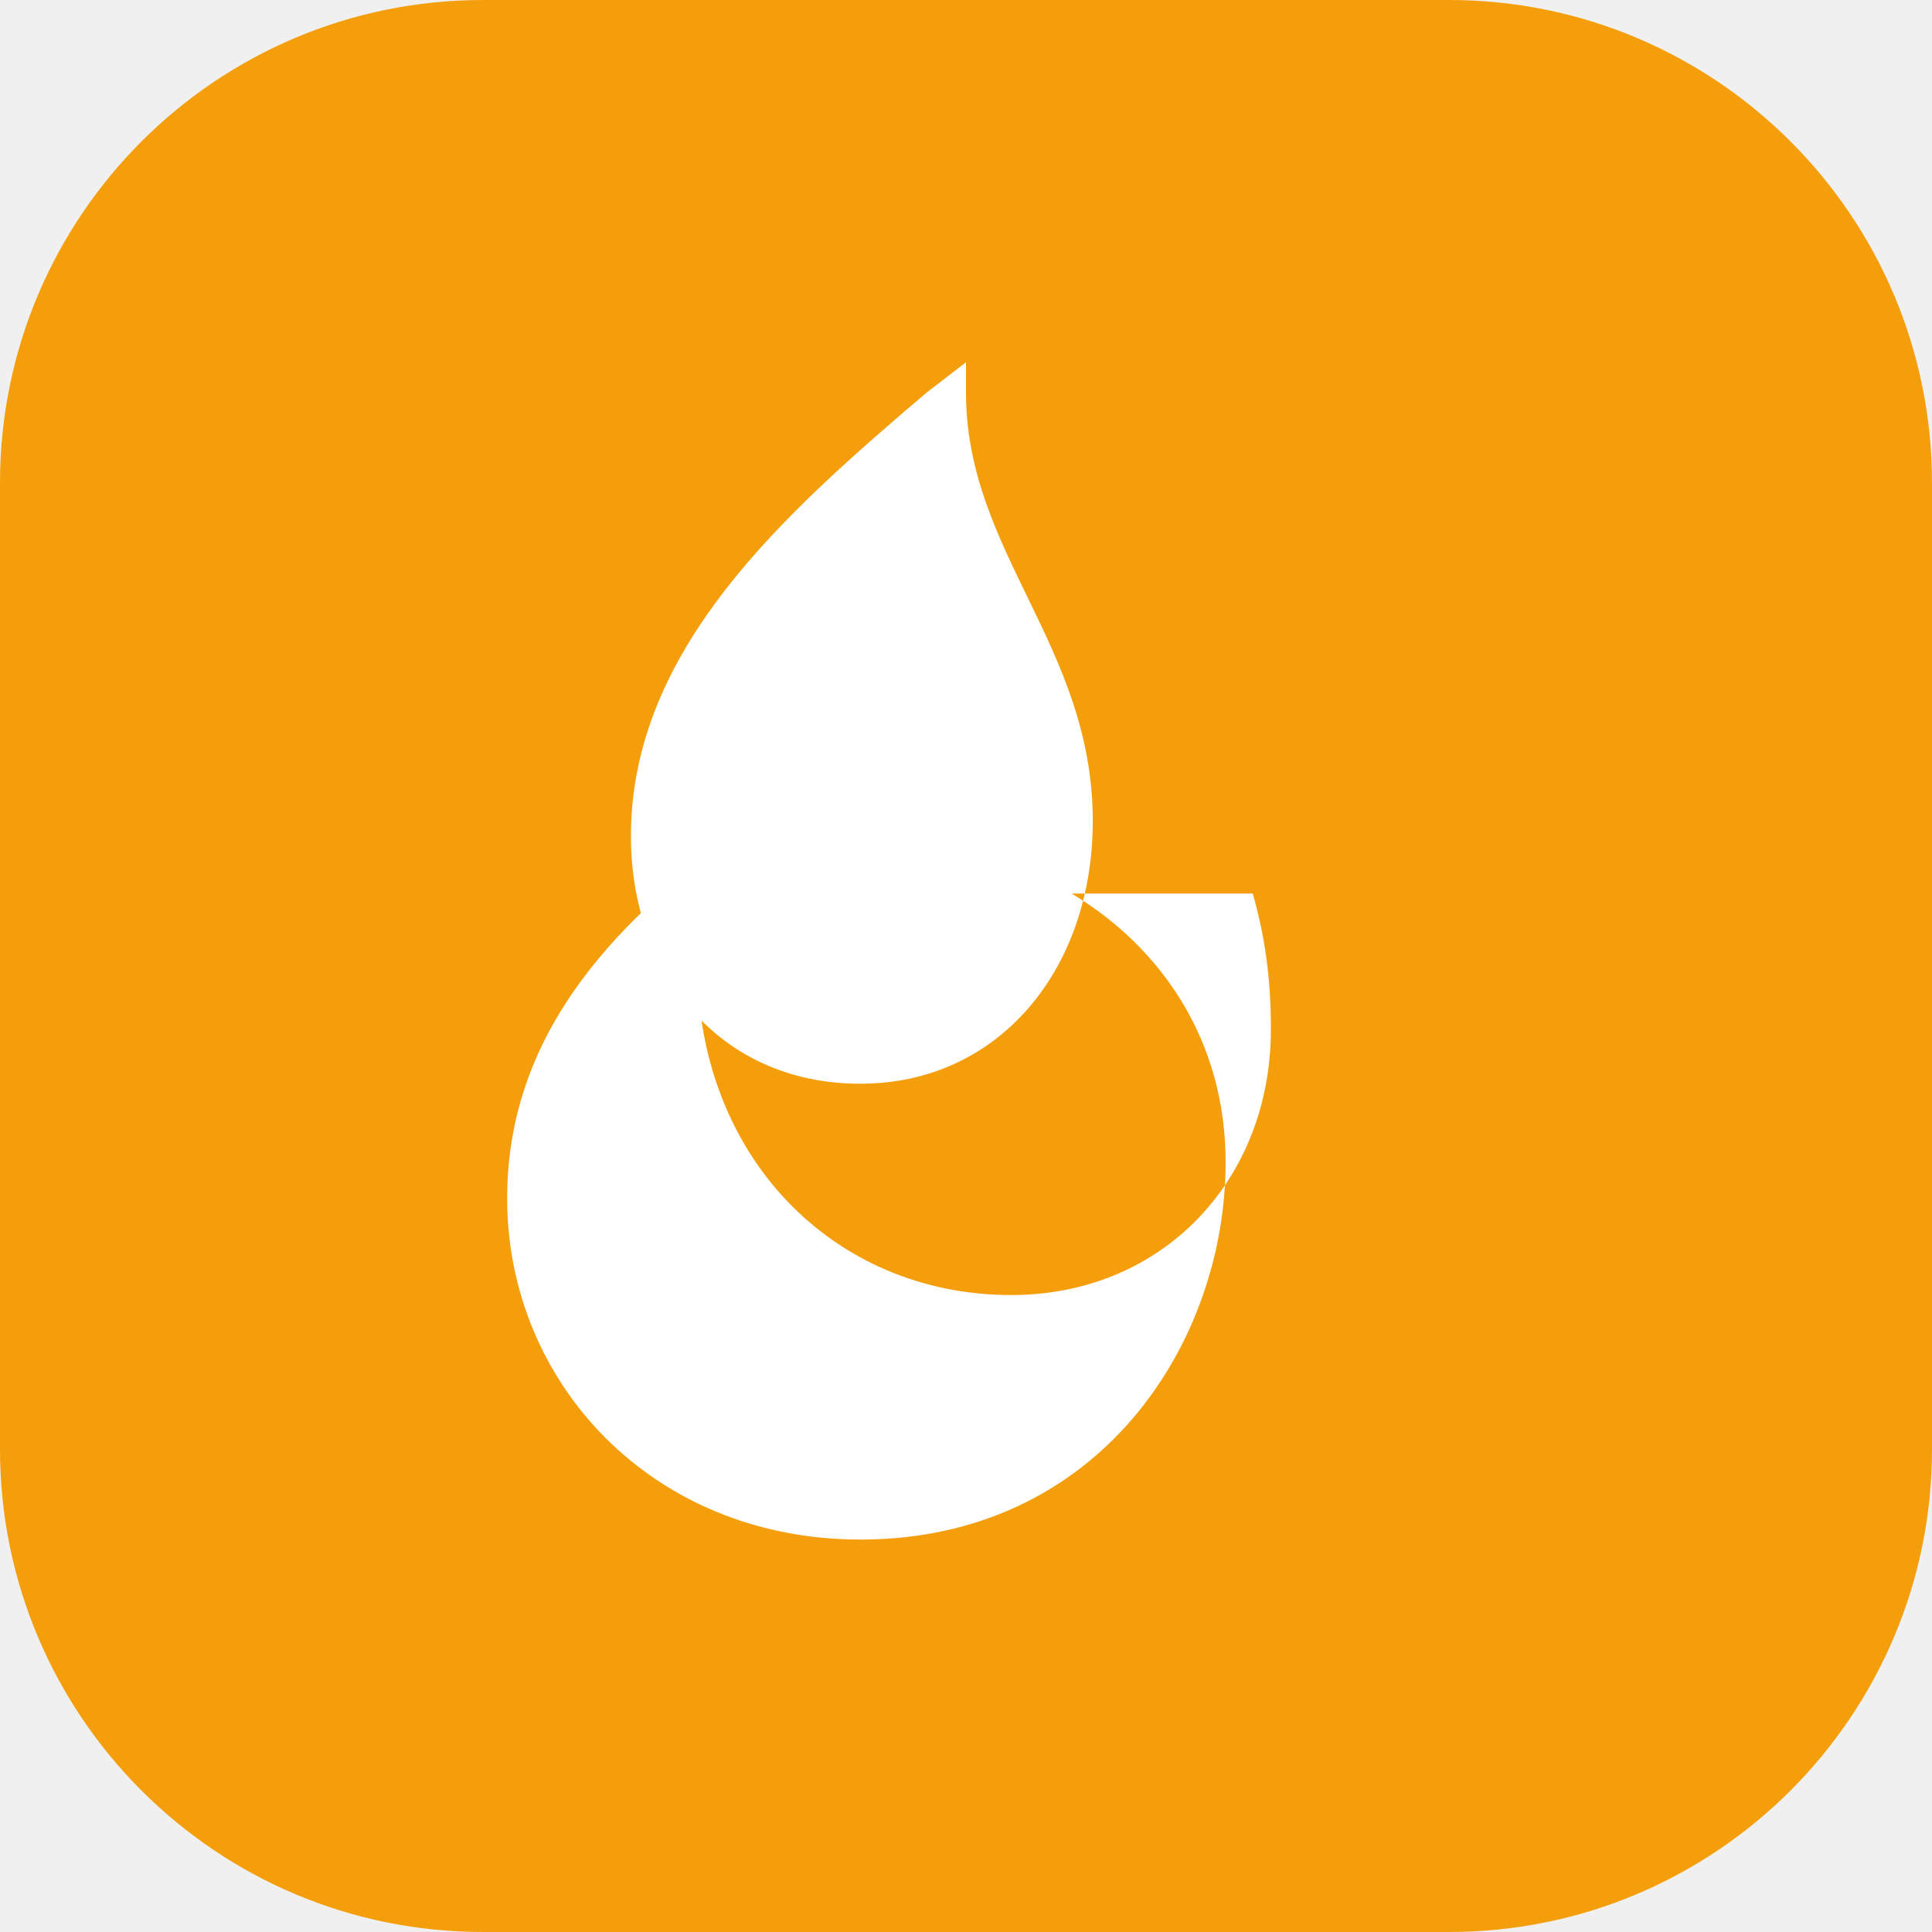
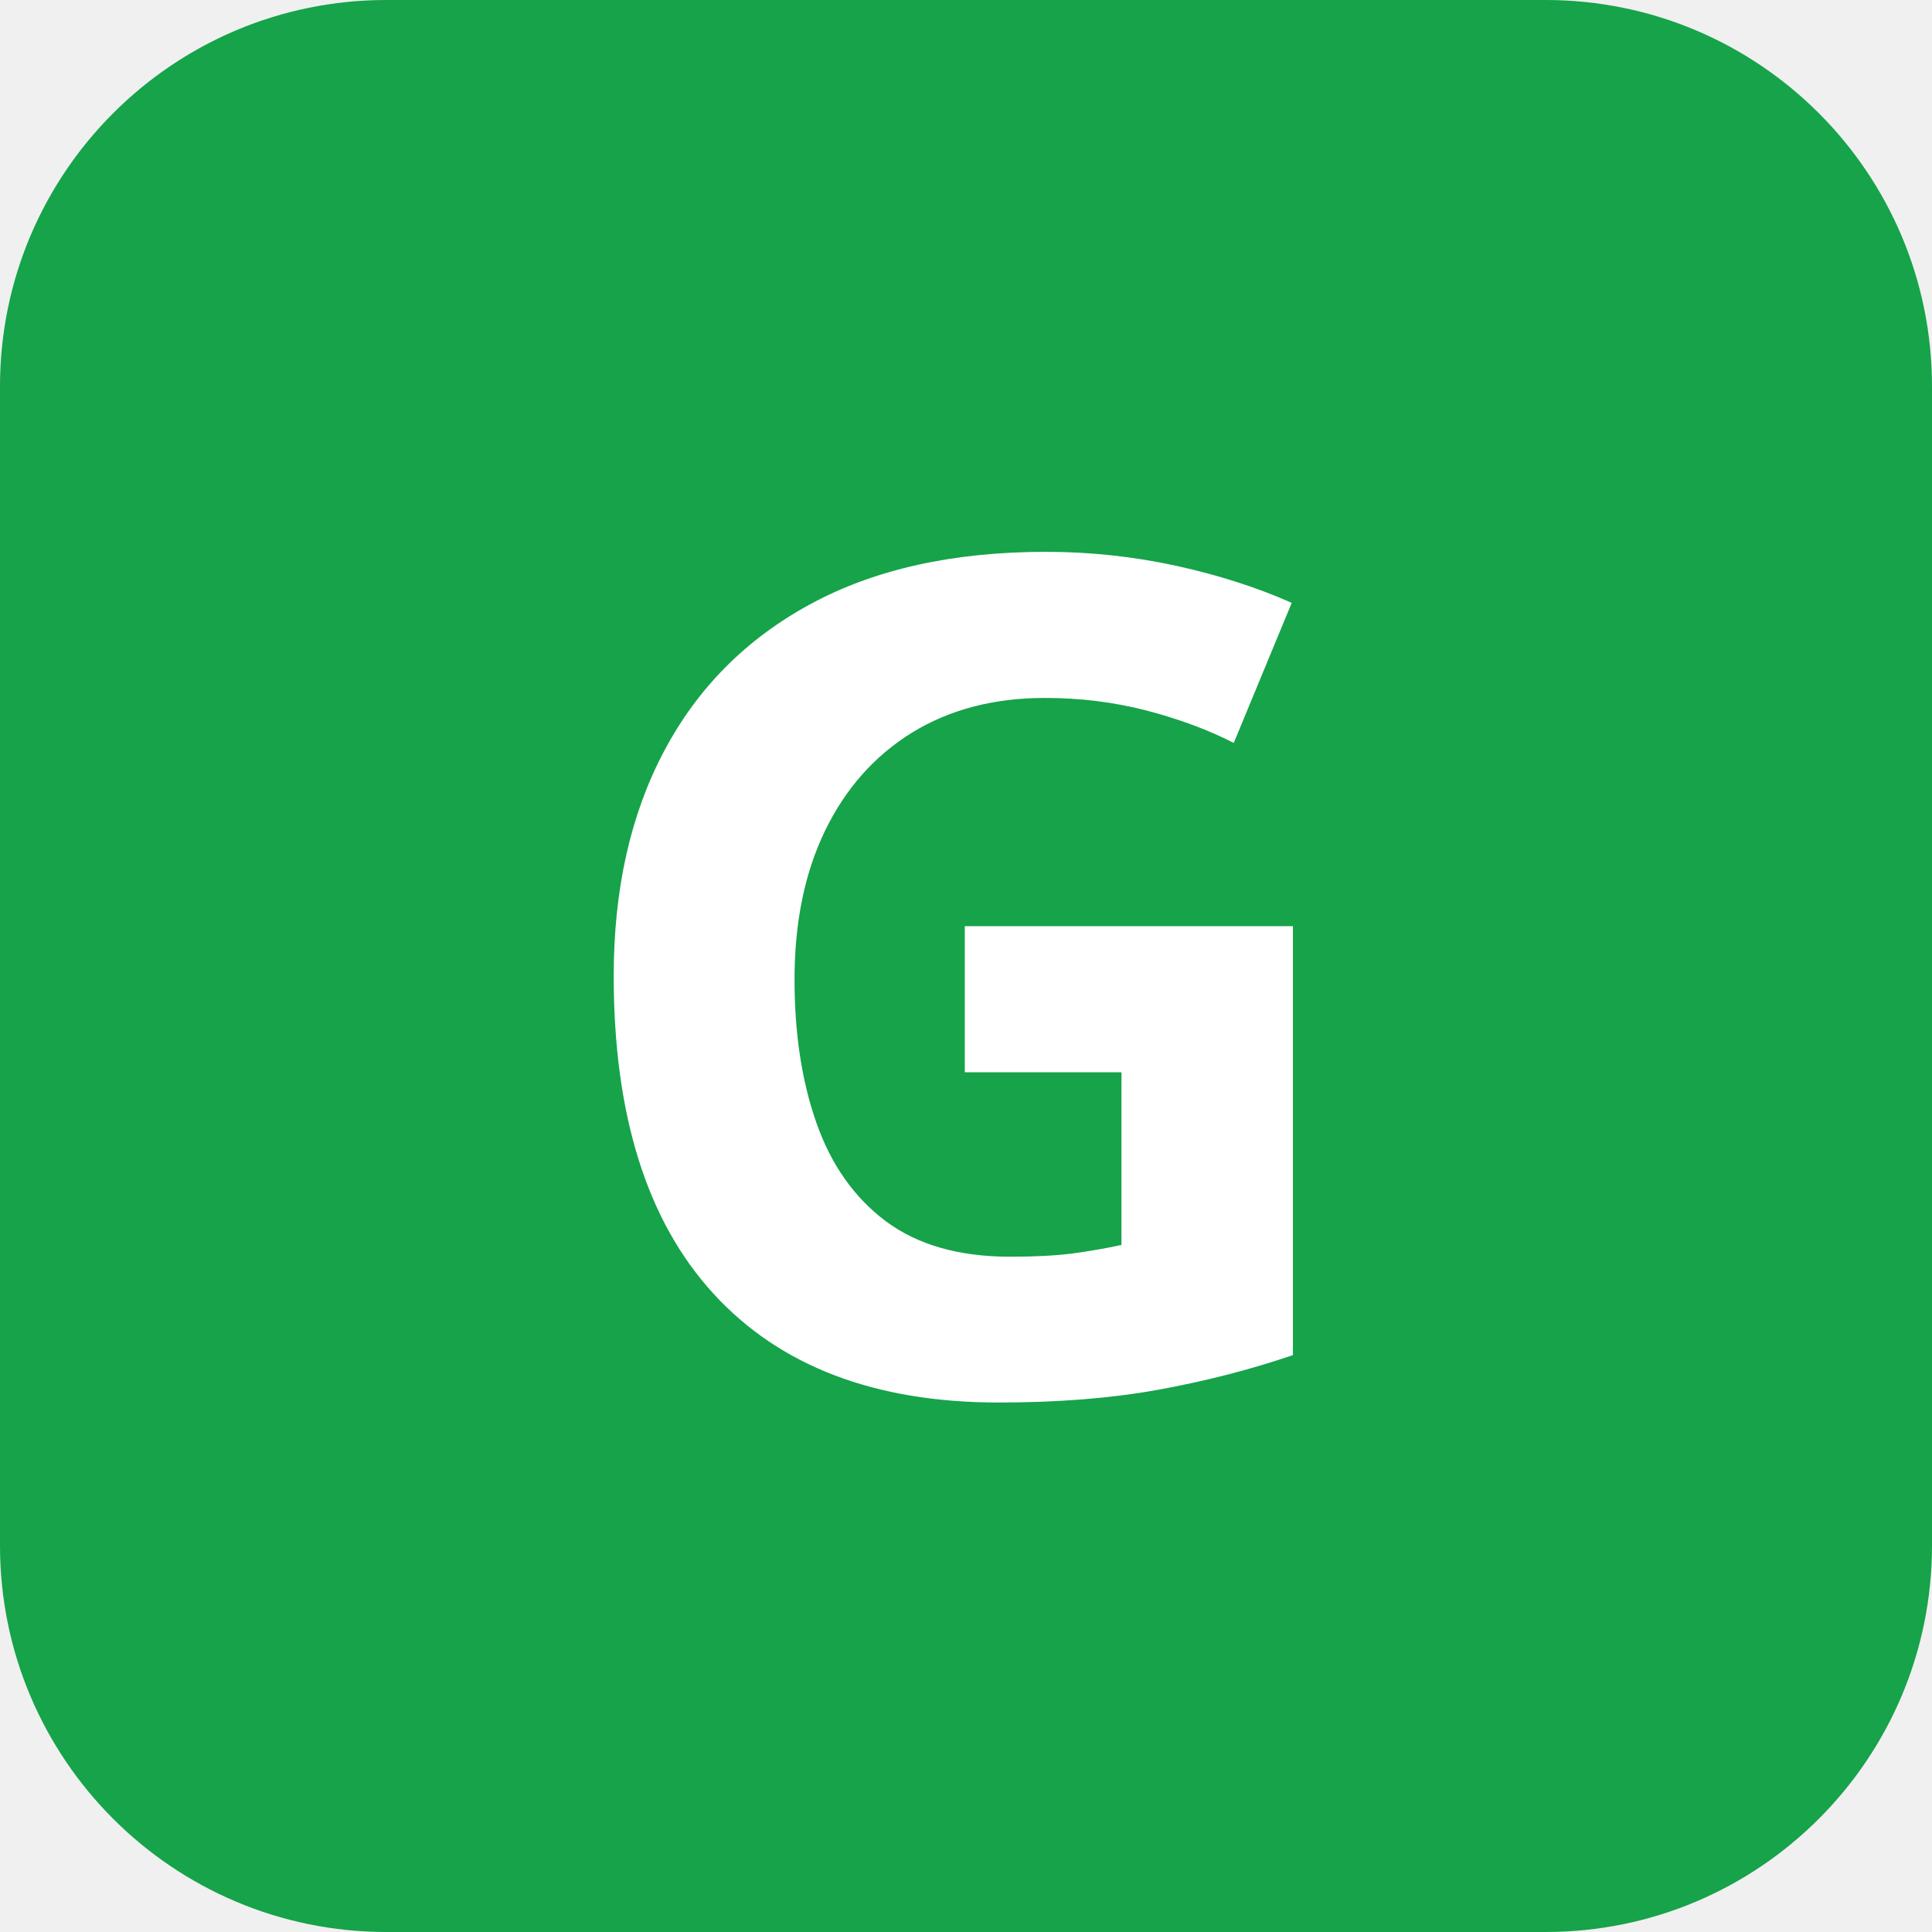
- <svg xmlns="http://www.w3.org/2000/svg" viewBox="0 0 64 64" role="img" aria-label="AzarFaith">
-   <rect width="64" height="64" rx="16" fill="#F59E0B" />
-   <path d="M32 13c0 5.3 4.2 8.4 4.2 14.2 0 4.9-3.1 8.7-7.7 8.7-4.7 0-7.6-3.7-7.6-8.2 0-6.2 5.1-10.7 9.8-14.7l1.3-1Zm3.5 16.6c3 1.8 5.1 4.9 5.1 8.9 0 6-4.2 12.5-12.1 12.5-6.9 0-11.7-5.2-11.7-11.3 0-5.4 3.5-9 7.2-11.8-.6 1.2-.9 2.5-.9 4 0 6.4 4.5 11 10.4 11 5 0 8.6-3.8 8.6-8.8 0-1.7-.2-3.1-.6-4.5Z" fill="#fff" />
+ <svg xmlns="http://www.w3.org/2000/svg" viewBox="0 0 100 100">
+   <rect width="100" height="100" rx="20" fill="#16a34a" />
+   <text x="50" y="72" text-anchor="middle" font-family="sans-serif" font-weight="bold" font-size="60" fill="white">G</text>
</svg>
